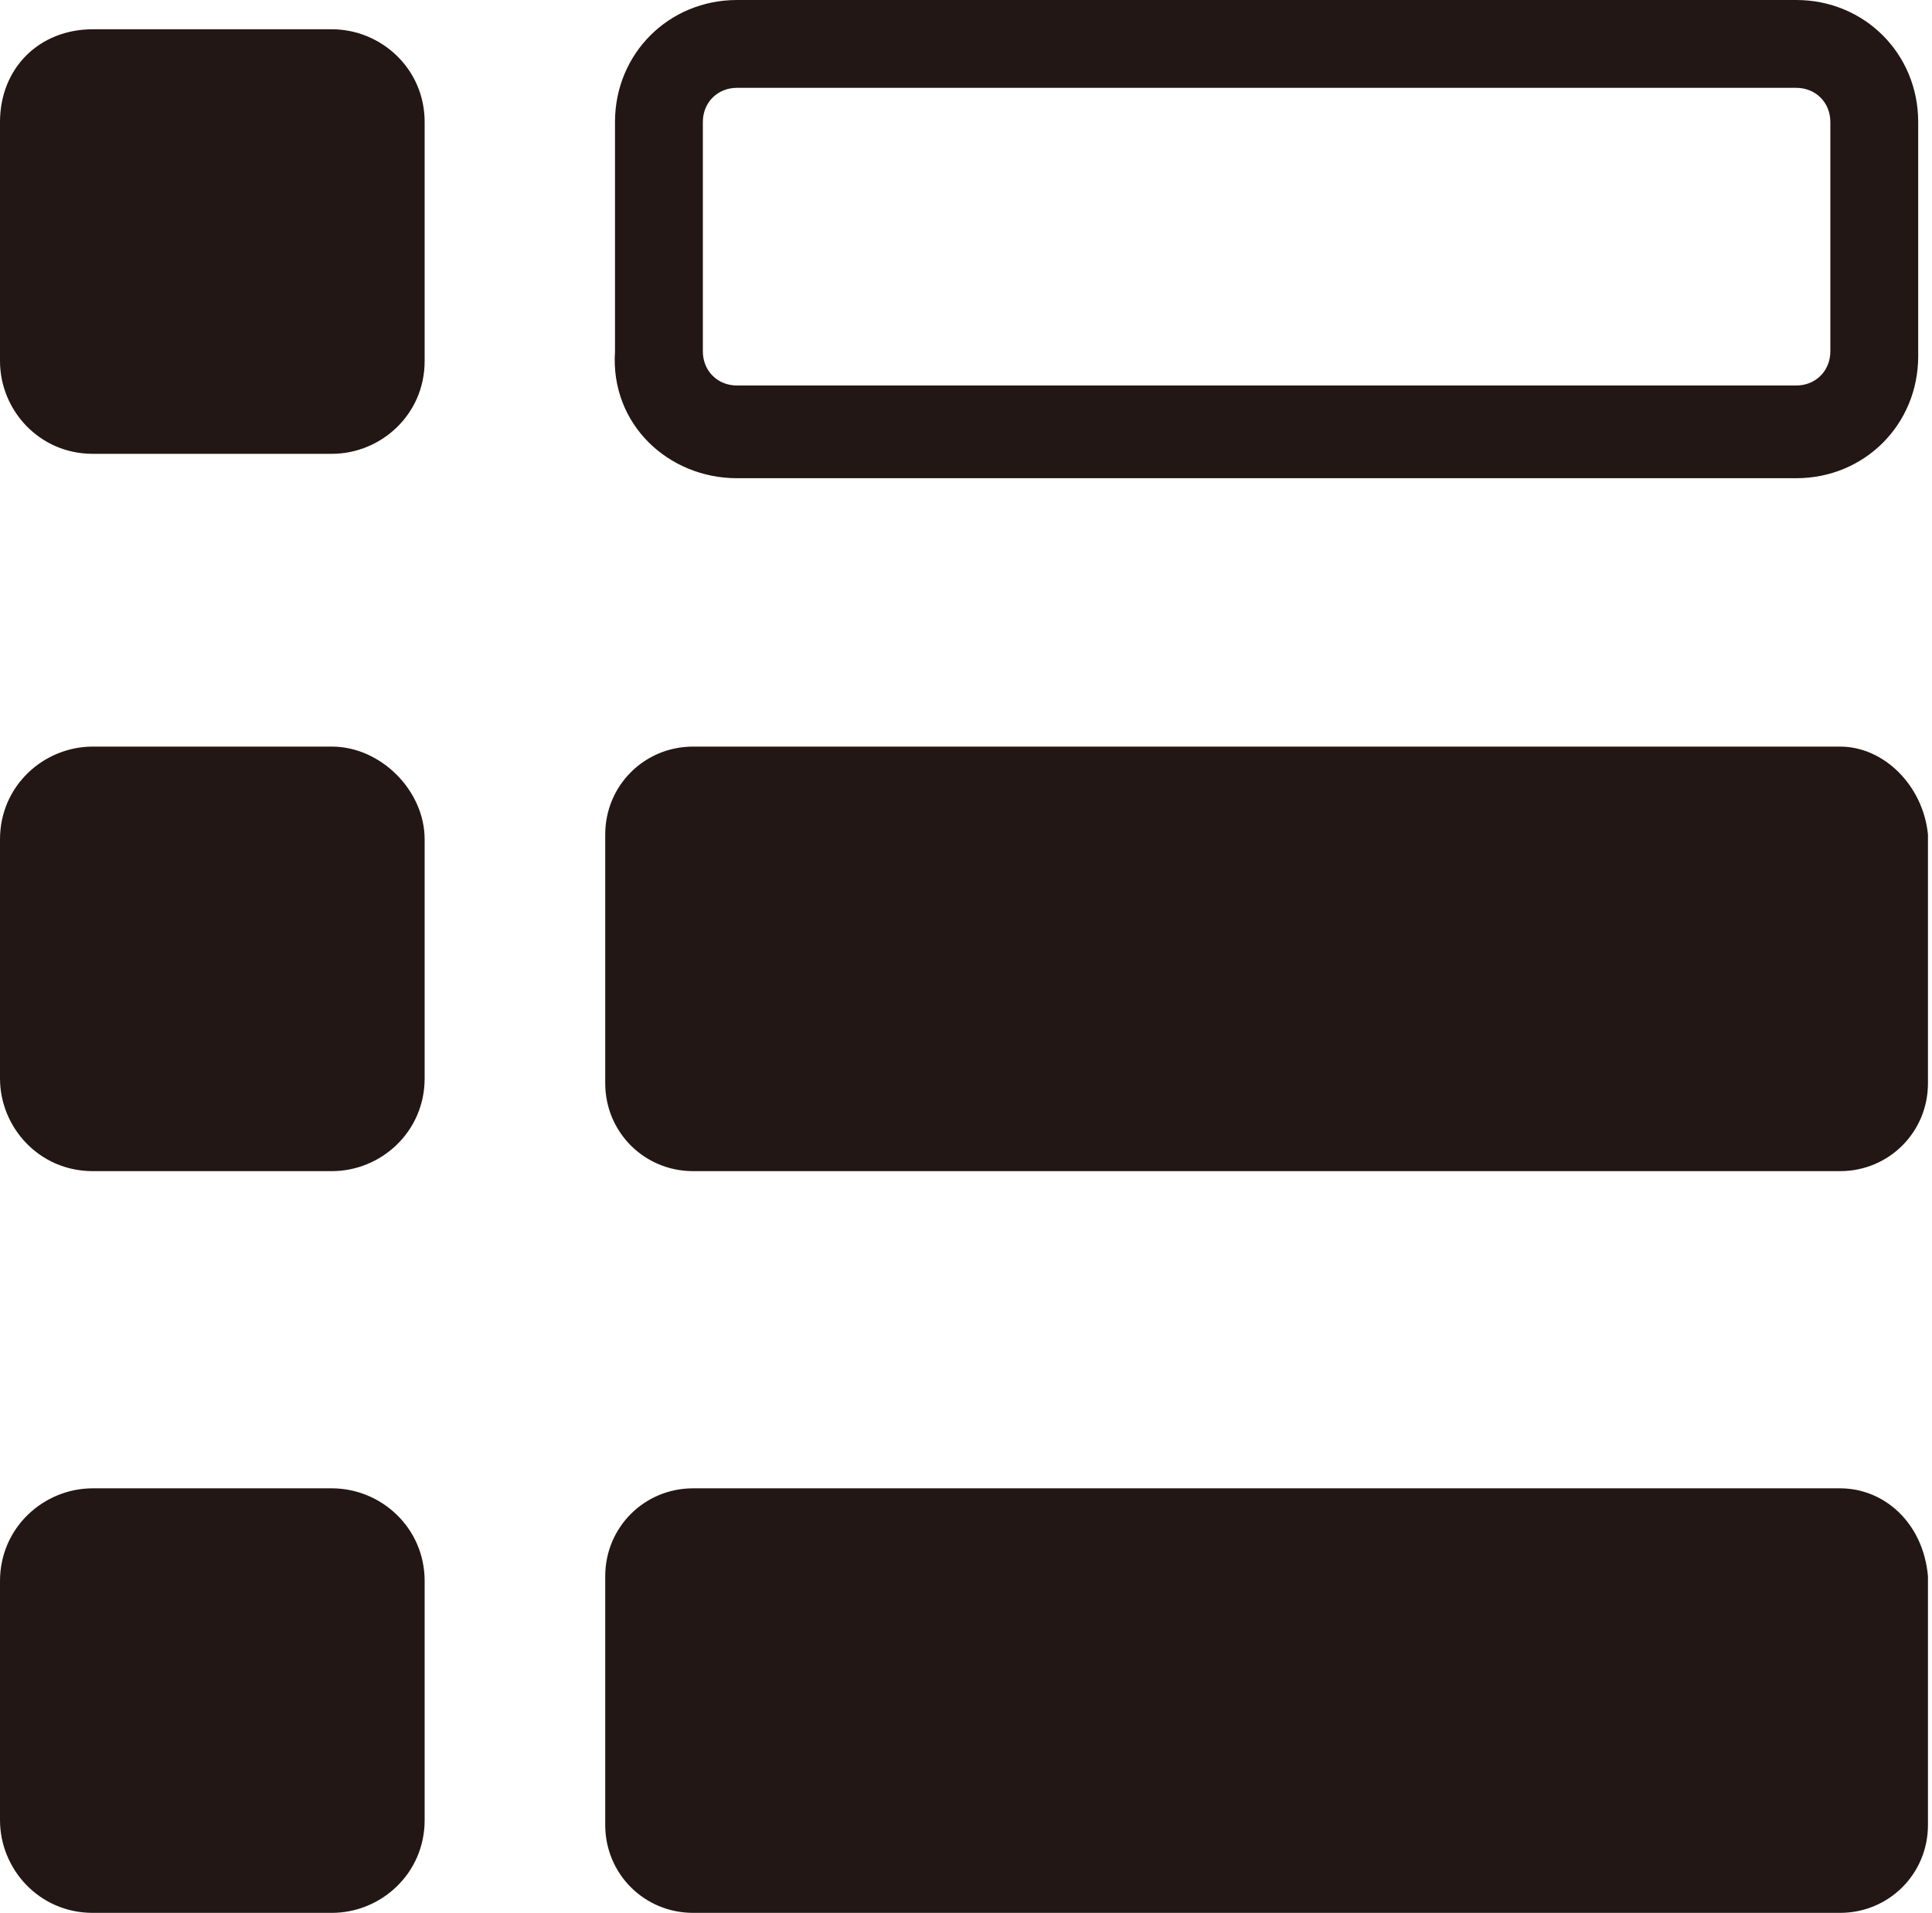
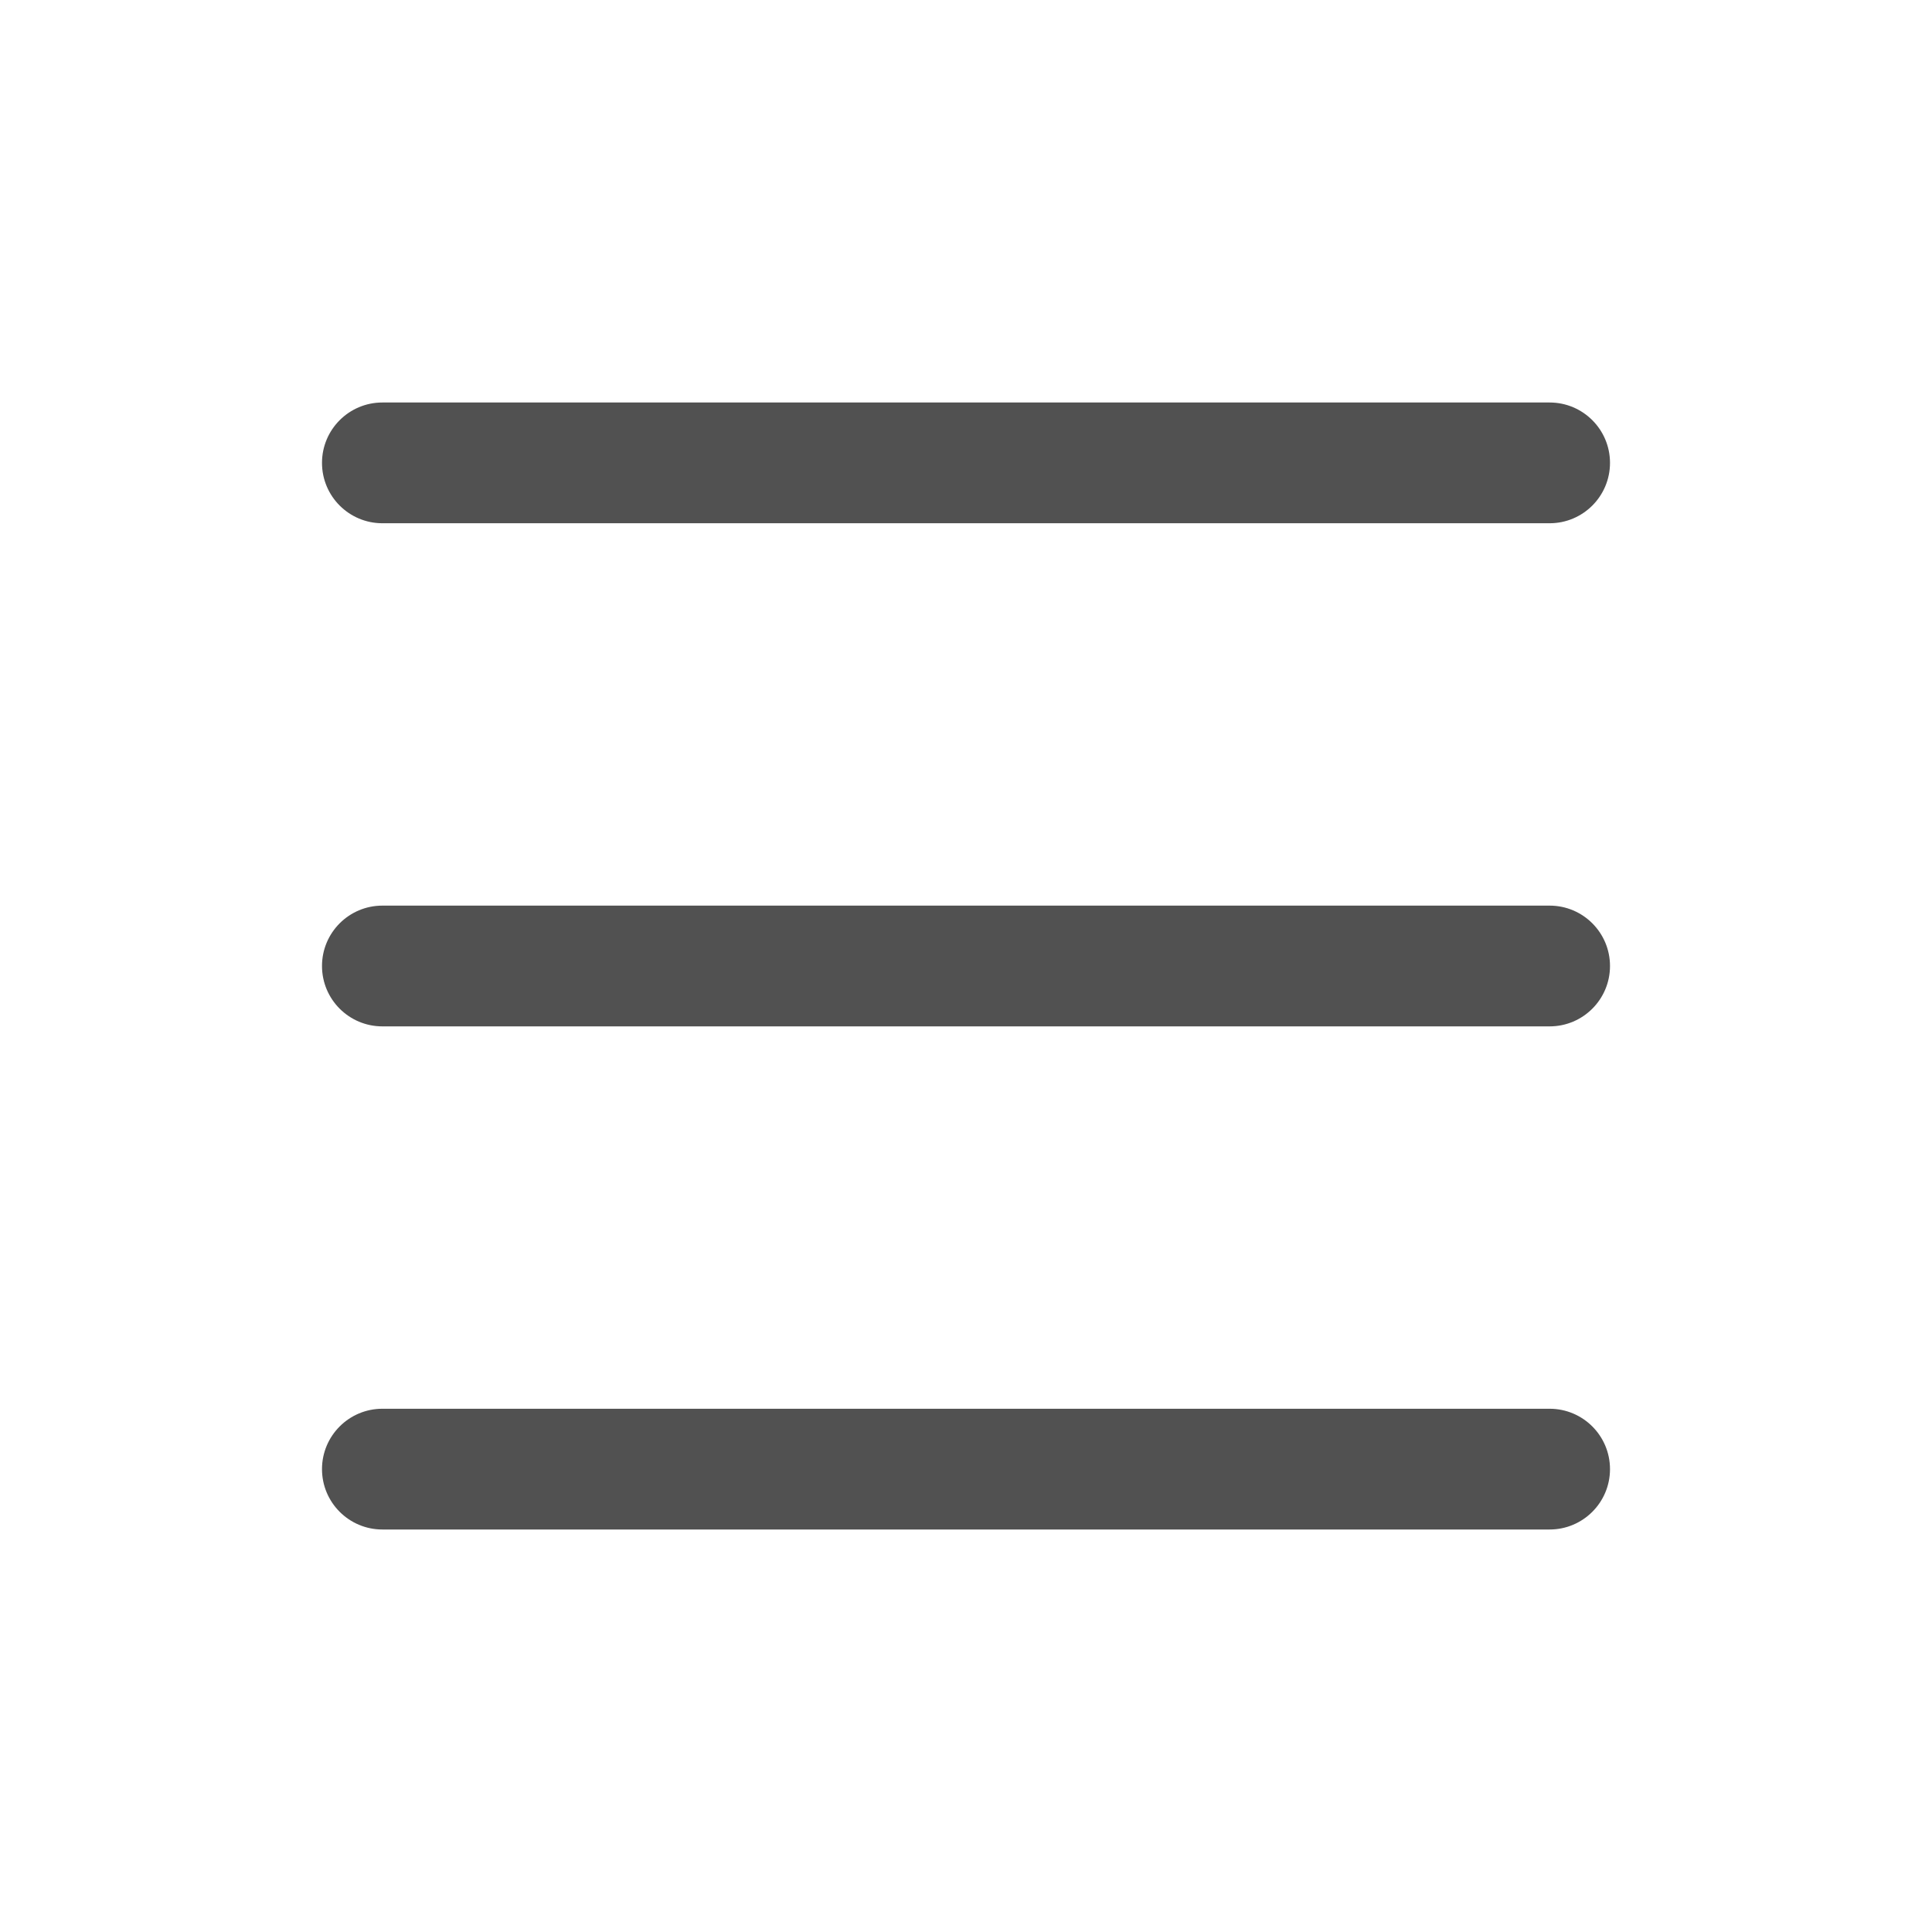
- <svg xmlns="http://www.w3.org/2000/svg" t="1694056020747" class="icon" viewBox="0 0 1034 1024" version="1.1" p-id="22075" width="201.953" height="200">
-   <path d="M177.633 15.673H49.633C20.898 15.673 0 36.571 0 65.306v128c0 26.122 20.898 49.633 49.633 49.633h128c26.122 0 49.633-20.898 49.633-49.633V65.306C227.265 36.571 203.755 15.673 177.633 15.673zM177.633 399.673H49.633c-26.122 0-49.633 20.898-49.633 49.633v128c0 26.122 20.898 49.633 49.633 49.633h128c26.122 0 49.633-20.898 49.633-49.633v-128c0-26.122-23.51-49.633-49.633-49.633zM177.633 796.735H49.633c-26.122 0-49.633 20.898-49.633 49.633v128c0 26.122 20.898 49.633 49.633 49.633h128c26.122 0 49.633-20.898 49.633-49.633v-128c0-28.735-23.51-49.633-49.633-49.633zM394.449 256h566.857c36.571 0 65.306-28.735 65.306-65.306V65.306c0-36.571-28.735-65.306-65.306-65.306H394.449c-36.571 0-65.306 28.735-65.306 65.306v122.776c-2.612 39.184 28.735 67.918 65.306 67.918z m-18.286-190.694c0-10.449 7.837-18.286 18.286-18.286h566.857c10.449 0 18.286 7.837 18.286 18.286v122.776c0 10.449-7.837 18.286-18.286 18.286H394.449c-10.449 0-18.286-7.837-18.286-18.286V65.306zM984.816 399.673H370.939c-26.122 0-47.02 20.898-47.02 47.02v133.224c0 26.122 20.898 47.02 47.02 47.02h613.878c26.122 0 47.02-20.898 47.02-47.02v-133.224c-2.612-26.122-23.51-47.02-47.02-47.02zM984.816 796.735H370.939c-26.122 0-47.02 20.898-47.02 47.02v133.224c0 26.122 20.898 47.02 47.02 47.02h613.878c26.122 0 47.02-20.898 47.02-47.02v-133.224c-2.612-28.735-23.51-47.02-47.02-47.02z" fill="#221714" p-id="22076" />
+ <svg xmlns="http://www.w3.org/2000/svg" t="1739421594858" class="icon" viewBox="0 0 1024 1024" version="1.1" p-id="2895" width="32" height="32">
+   <path d="M170.667 245.333A32 32 0 0 1 202.667 213.333h618.667a32 32 0 0 1 0 64H202.667A32 32 0 0 1 170.667 245.333zM170.667 512a32 32 0 0 1 32-32h618.667a32 32 0 0 1 0 64H202.667A32 32 0 0 1 170.667 512z m0 266.667a32 32 0 0 1 32-32h618.667a32 32 0 0 1 0 64H202.667a32 32 0 0 1-32-32z" fill="#515151" p-id="2896" />
</svg>
